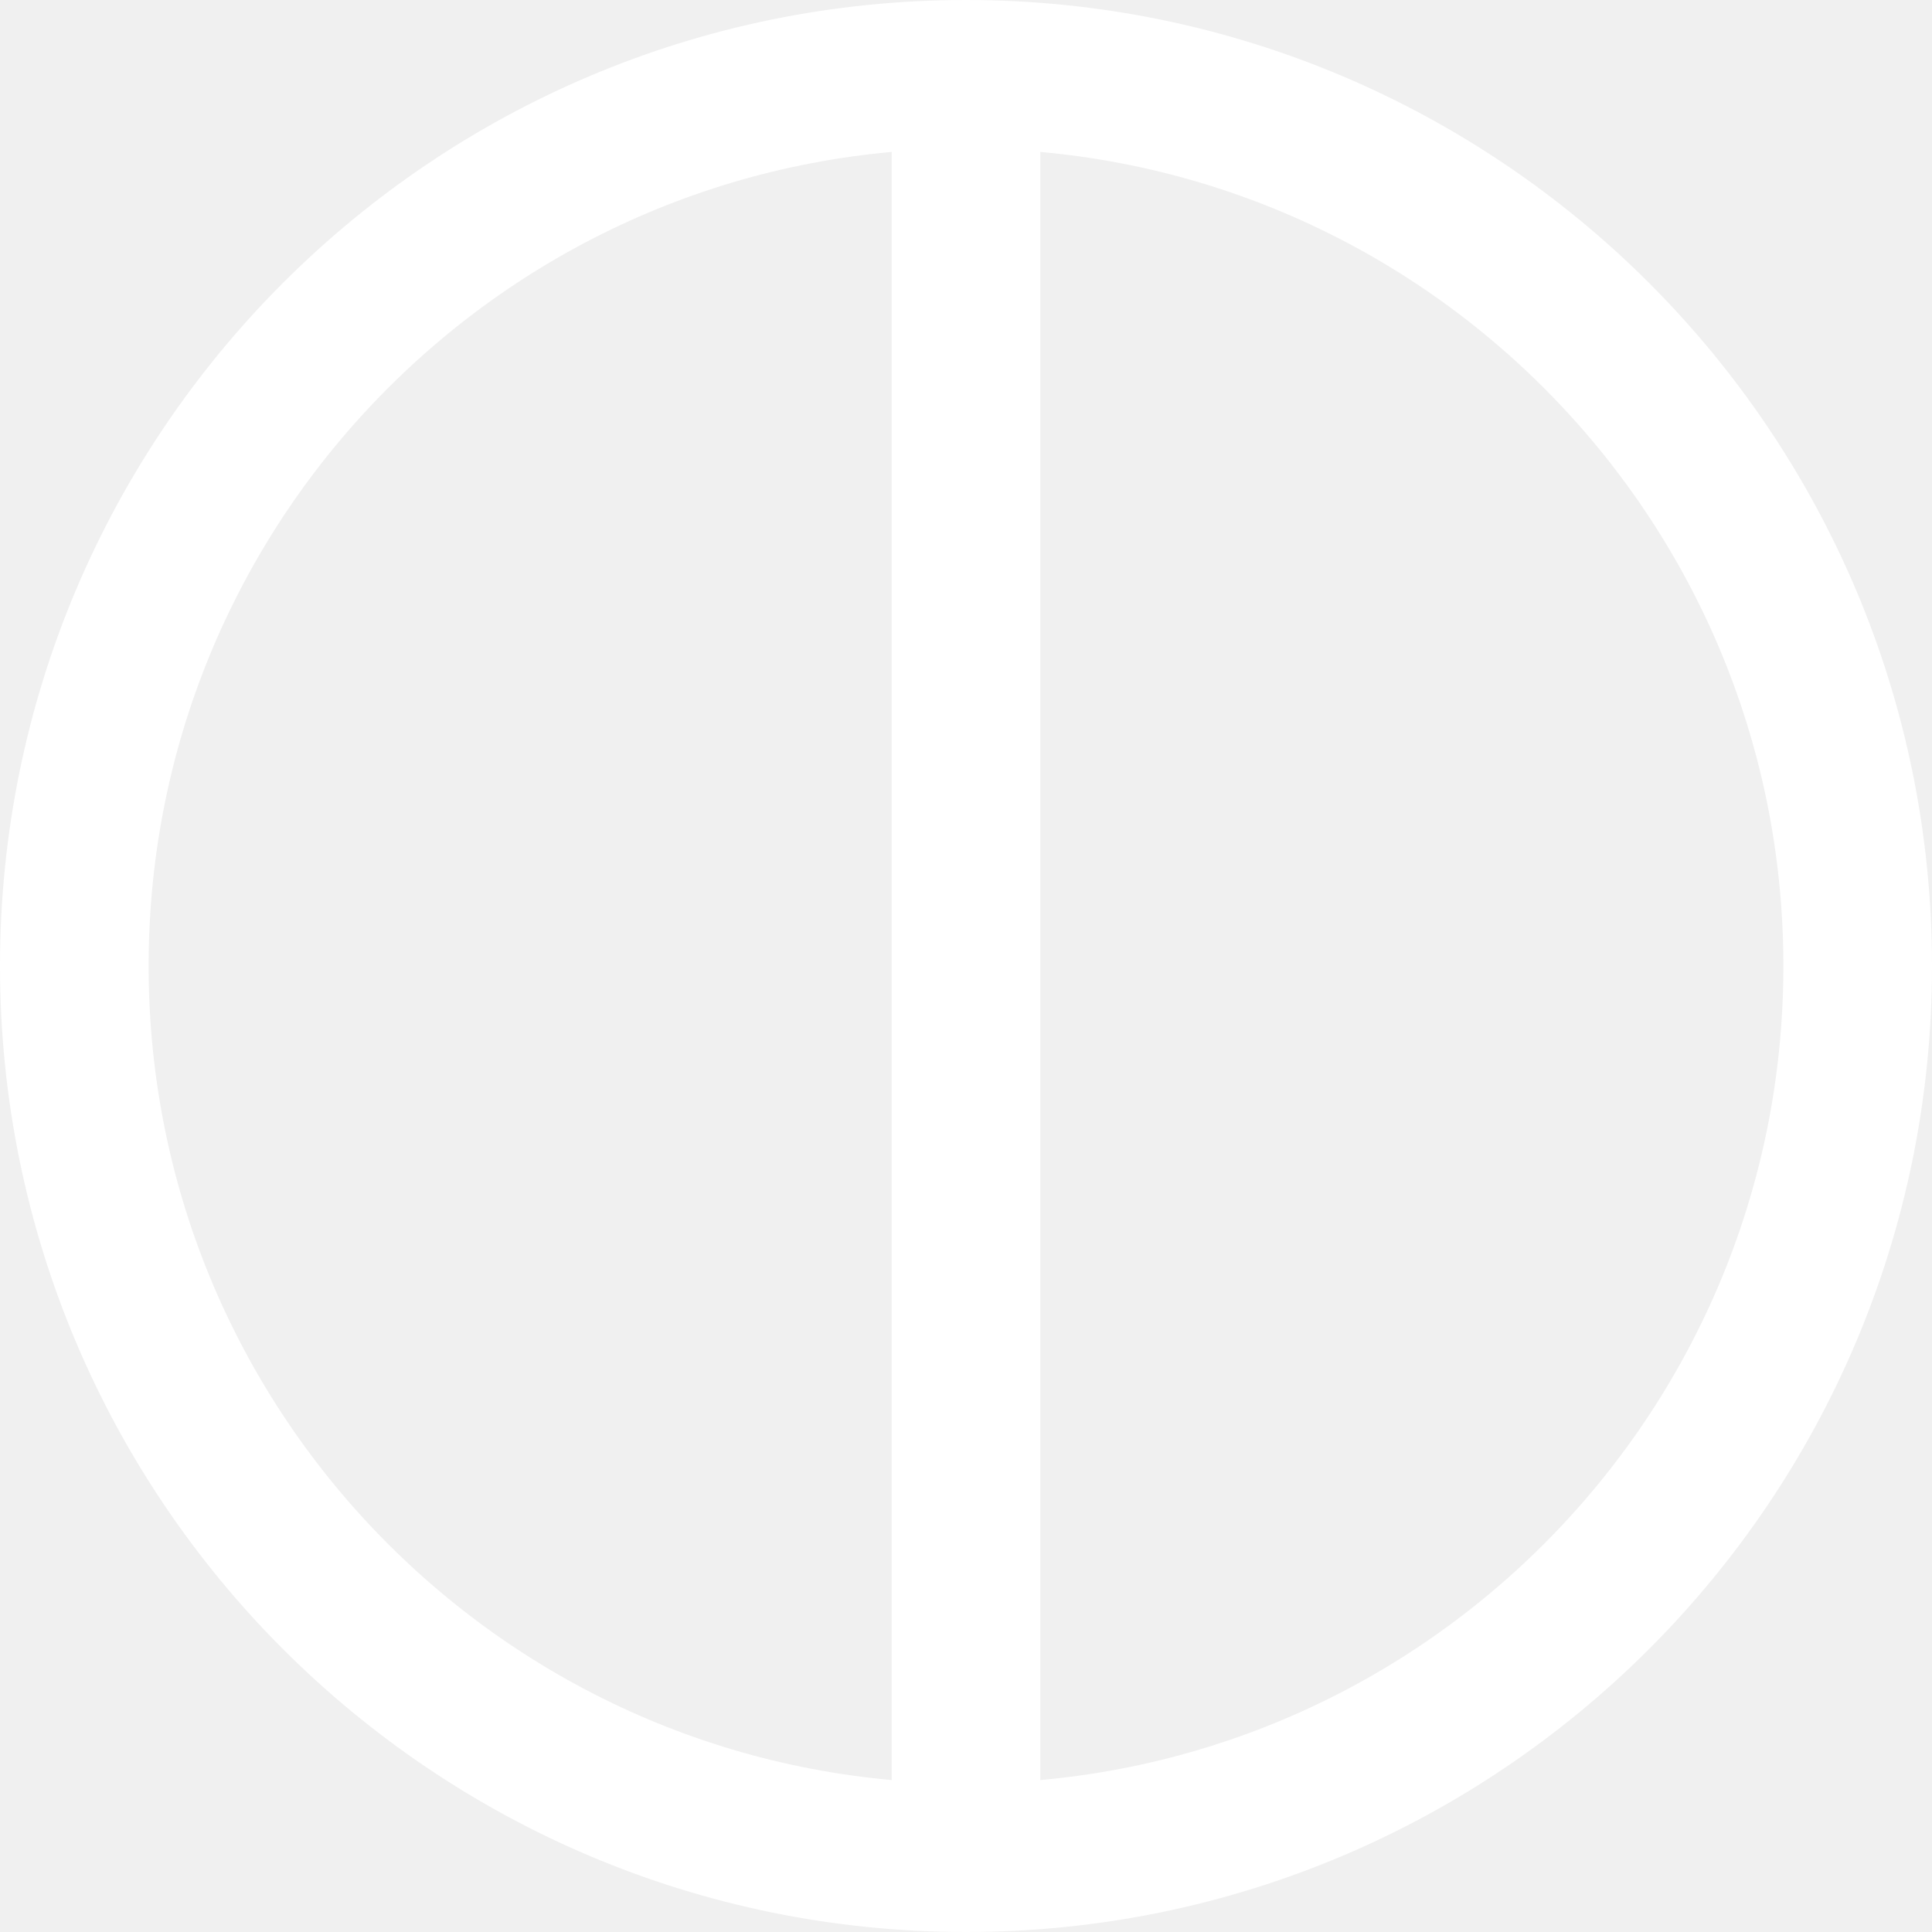
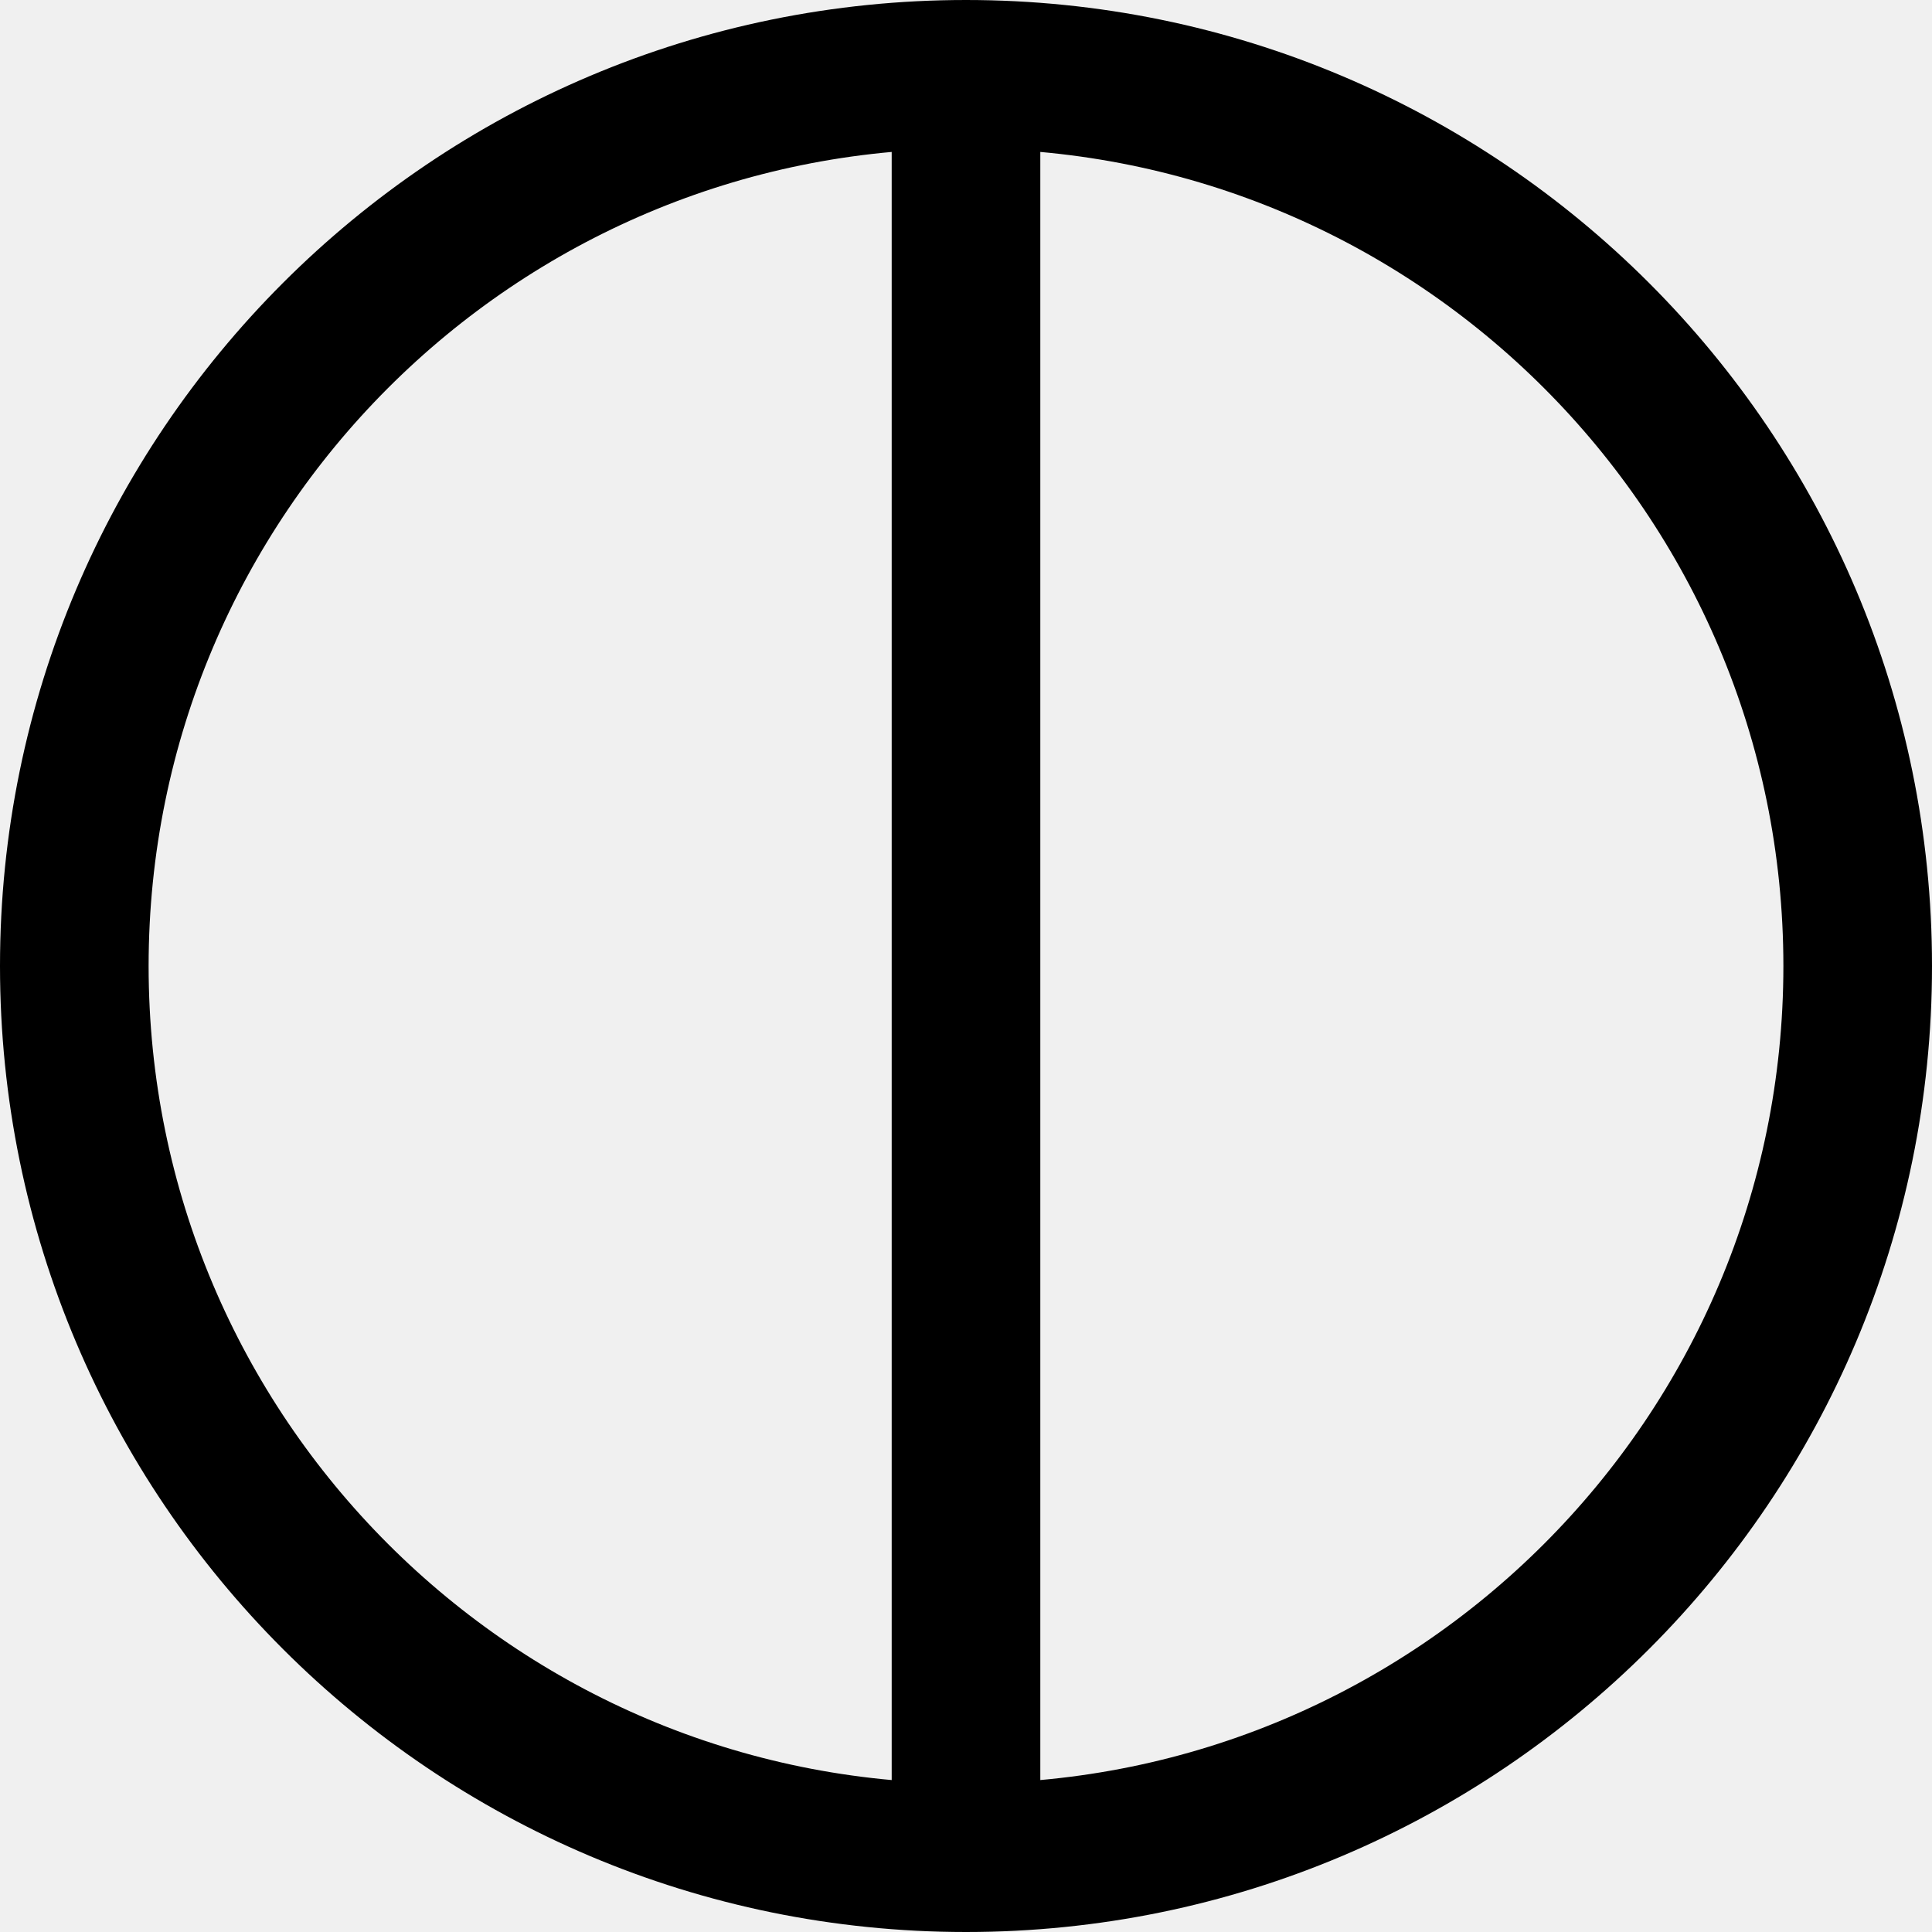
<svg xmlns="http://www.w3.org/2000/svg" width="26" height="26" viewBox="0 0 26 26" fill="none">
  <g clip-path="url(#clip0_1_7240)">
-     <path d="M13 1C19.627 1 25 6.373 25 13C25 19.627 19.627 25 13 25C6.373 25 1 19.627 1 13C1 6.373 6.373 1 13 1Z" stroke="white" stroke-width="2" />
-     <path d="M13 24V2" stroke="white" stroke-width="2" stroke-linecap="round" />
+     <path d="M13 1C19.627 1 25 6.373 25 13C25 19.627 19.627 25 13 25C6.373 25 1 19.627 1 13C1 6.373 6.373 1 13 1Z" stroke="currentColor" stroke-width="2" />
+     <path d="M13 24V2" stroke="currentColor" stroke-width="2" stroke-linecap="round" />
  </g>
  <defs>
    <clipPath id="clip0_1_7240">
      <rect width="26" height="26" fill="white" />
    </clipPath>
  </defs>
</svg>
